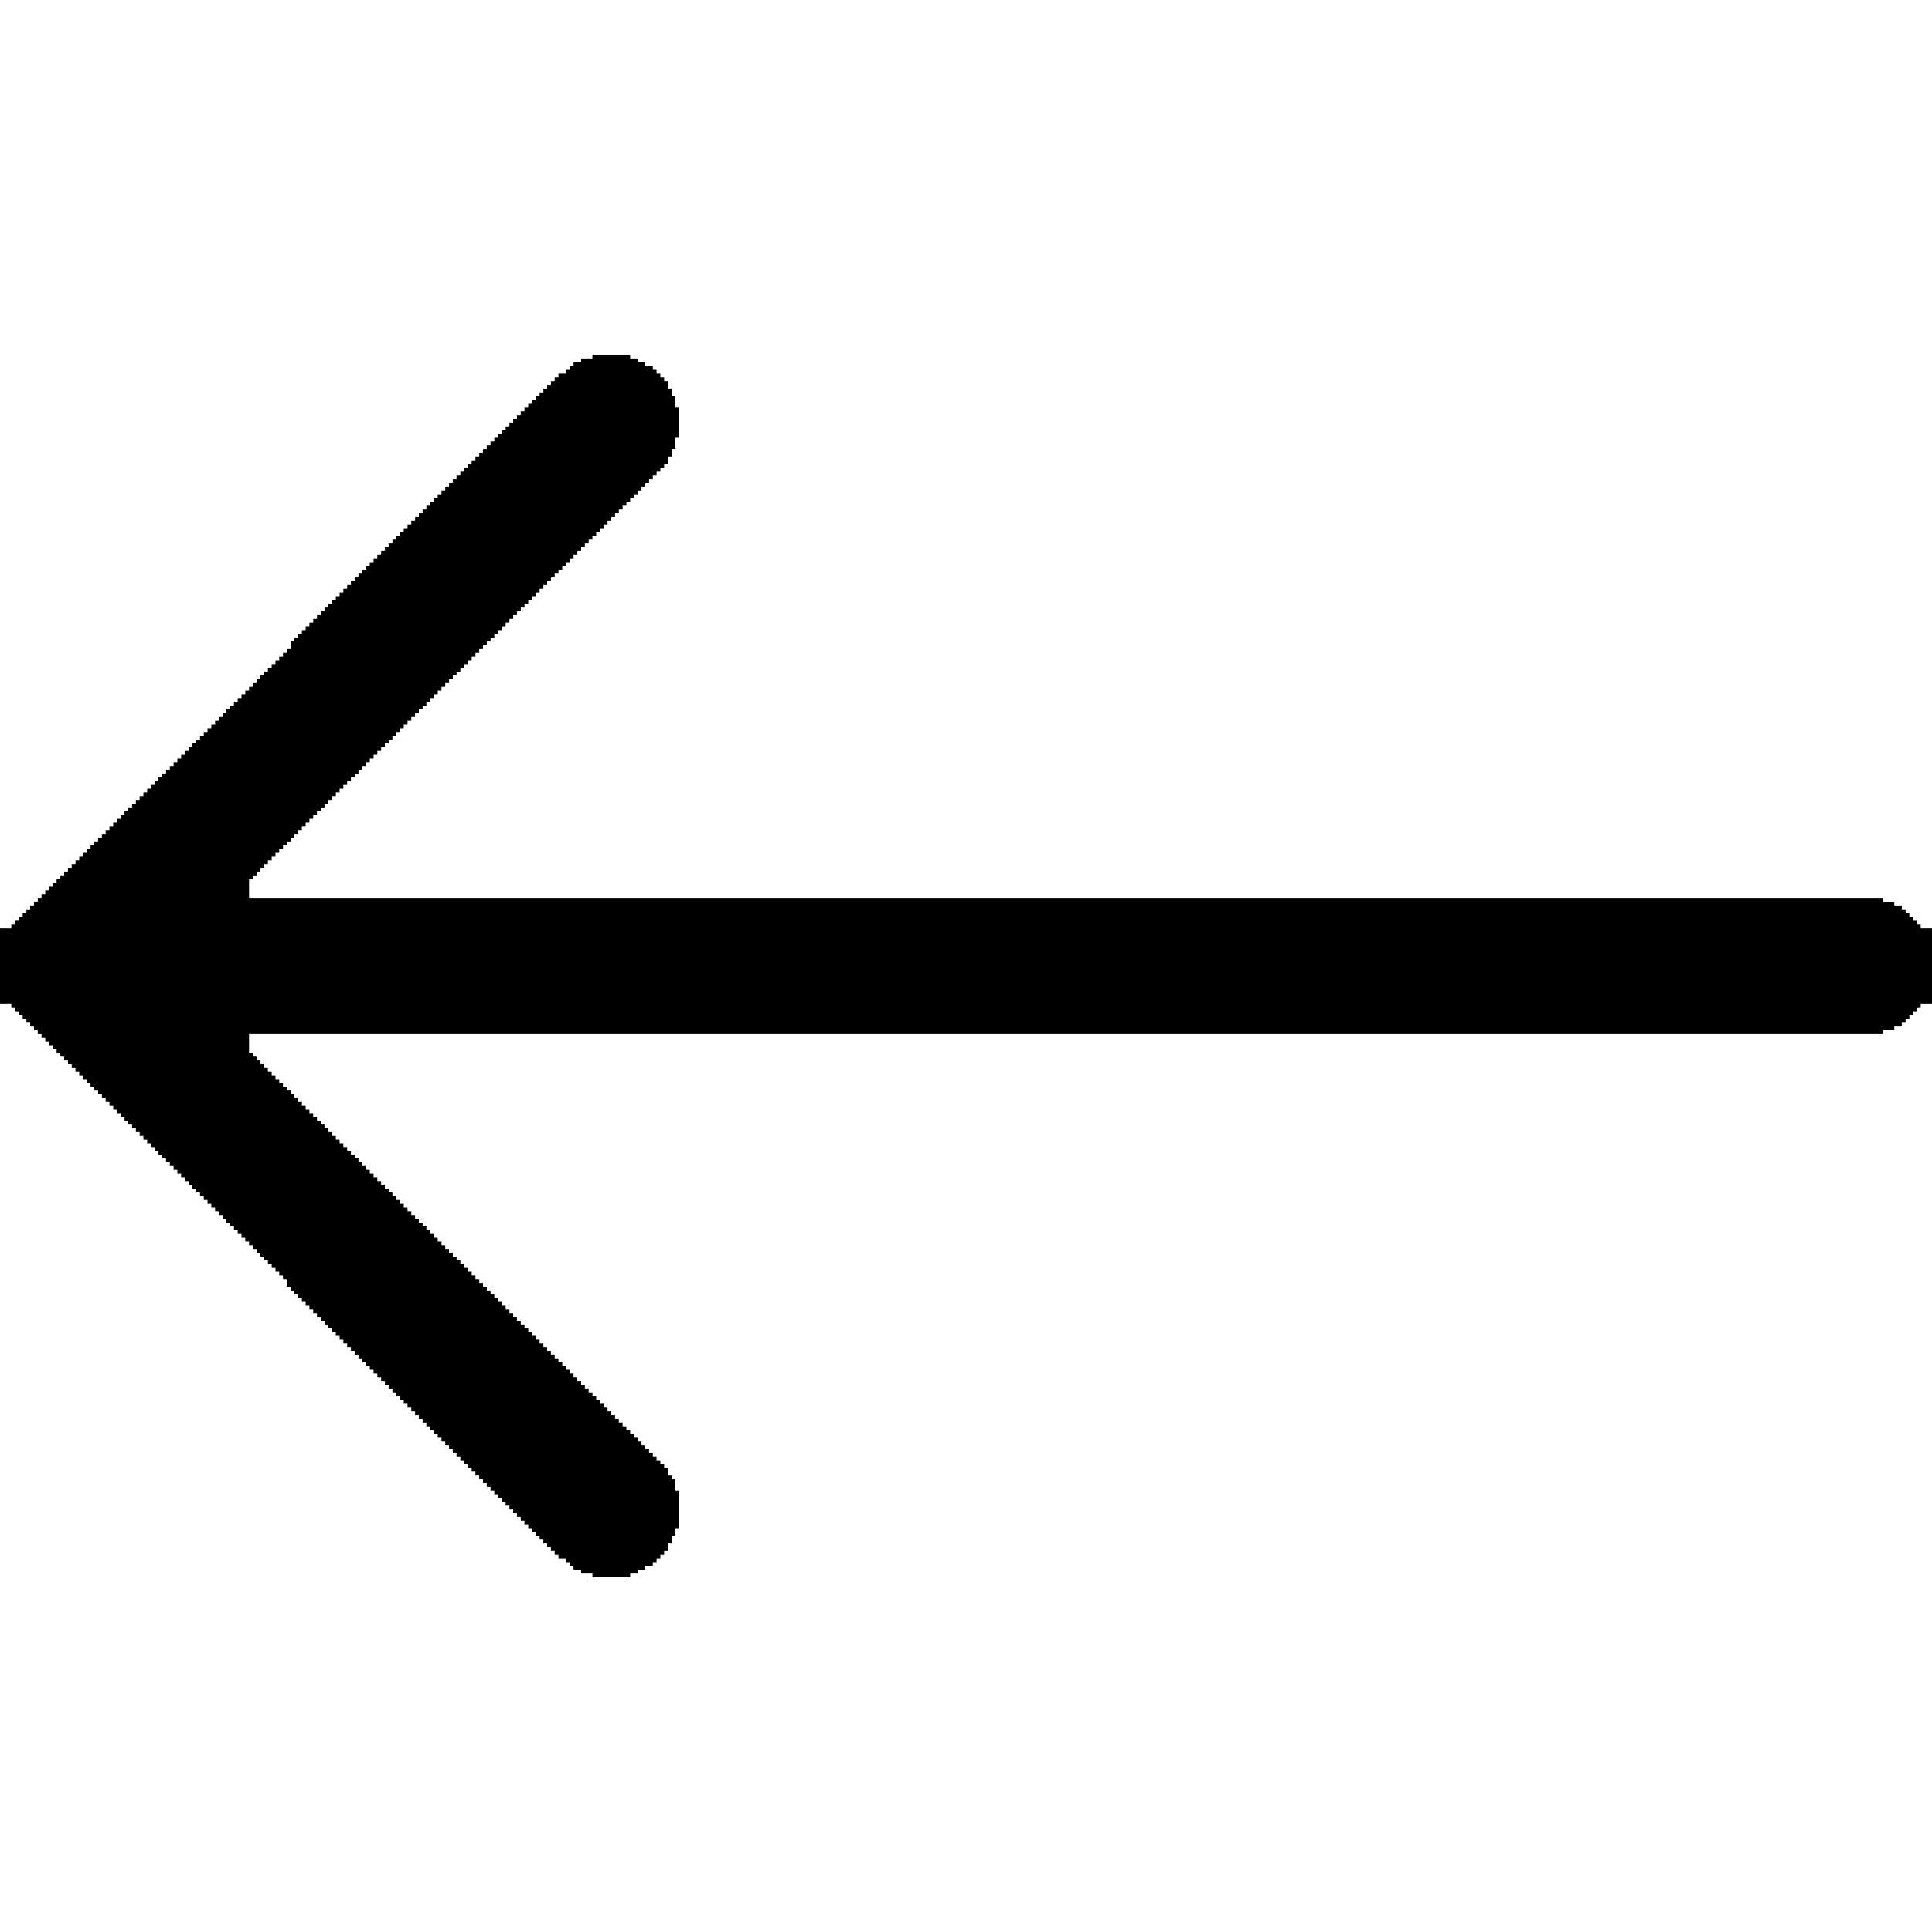
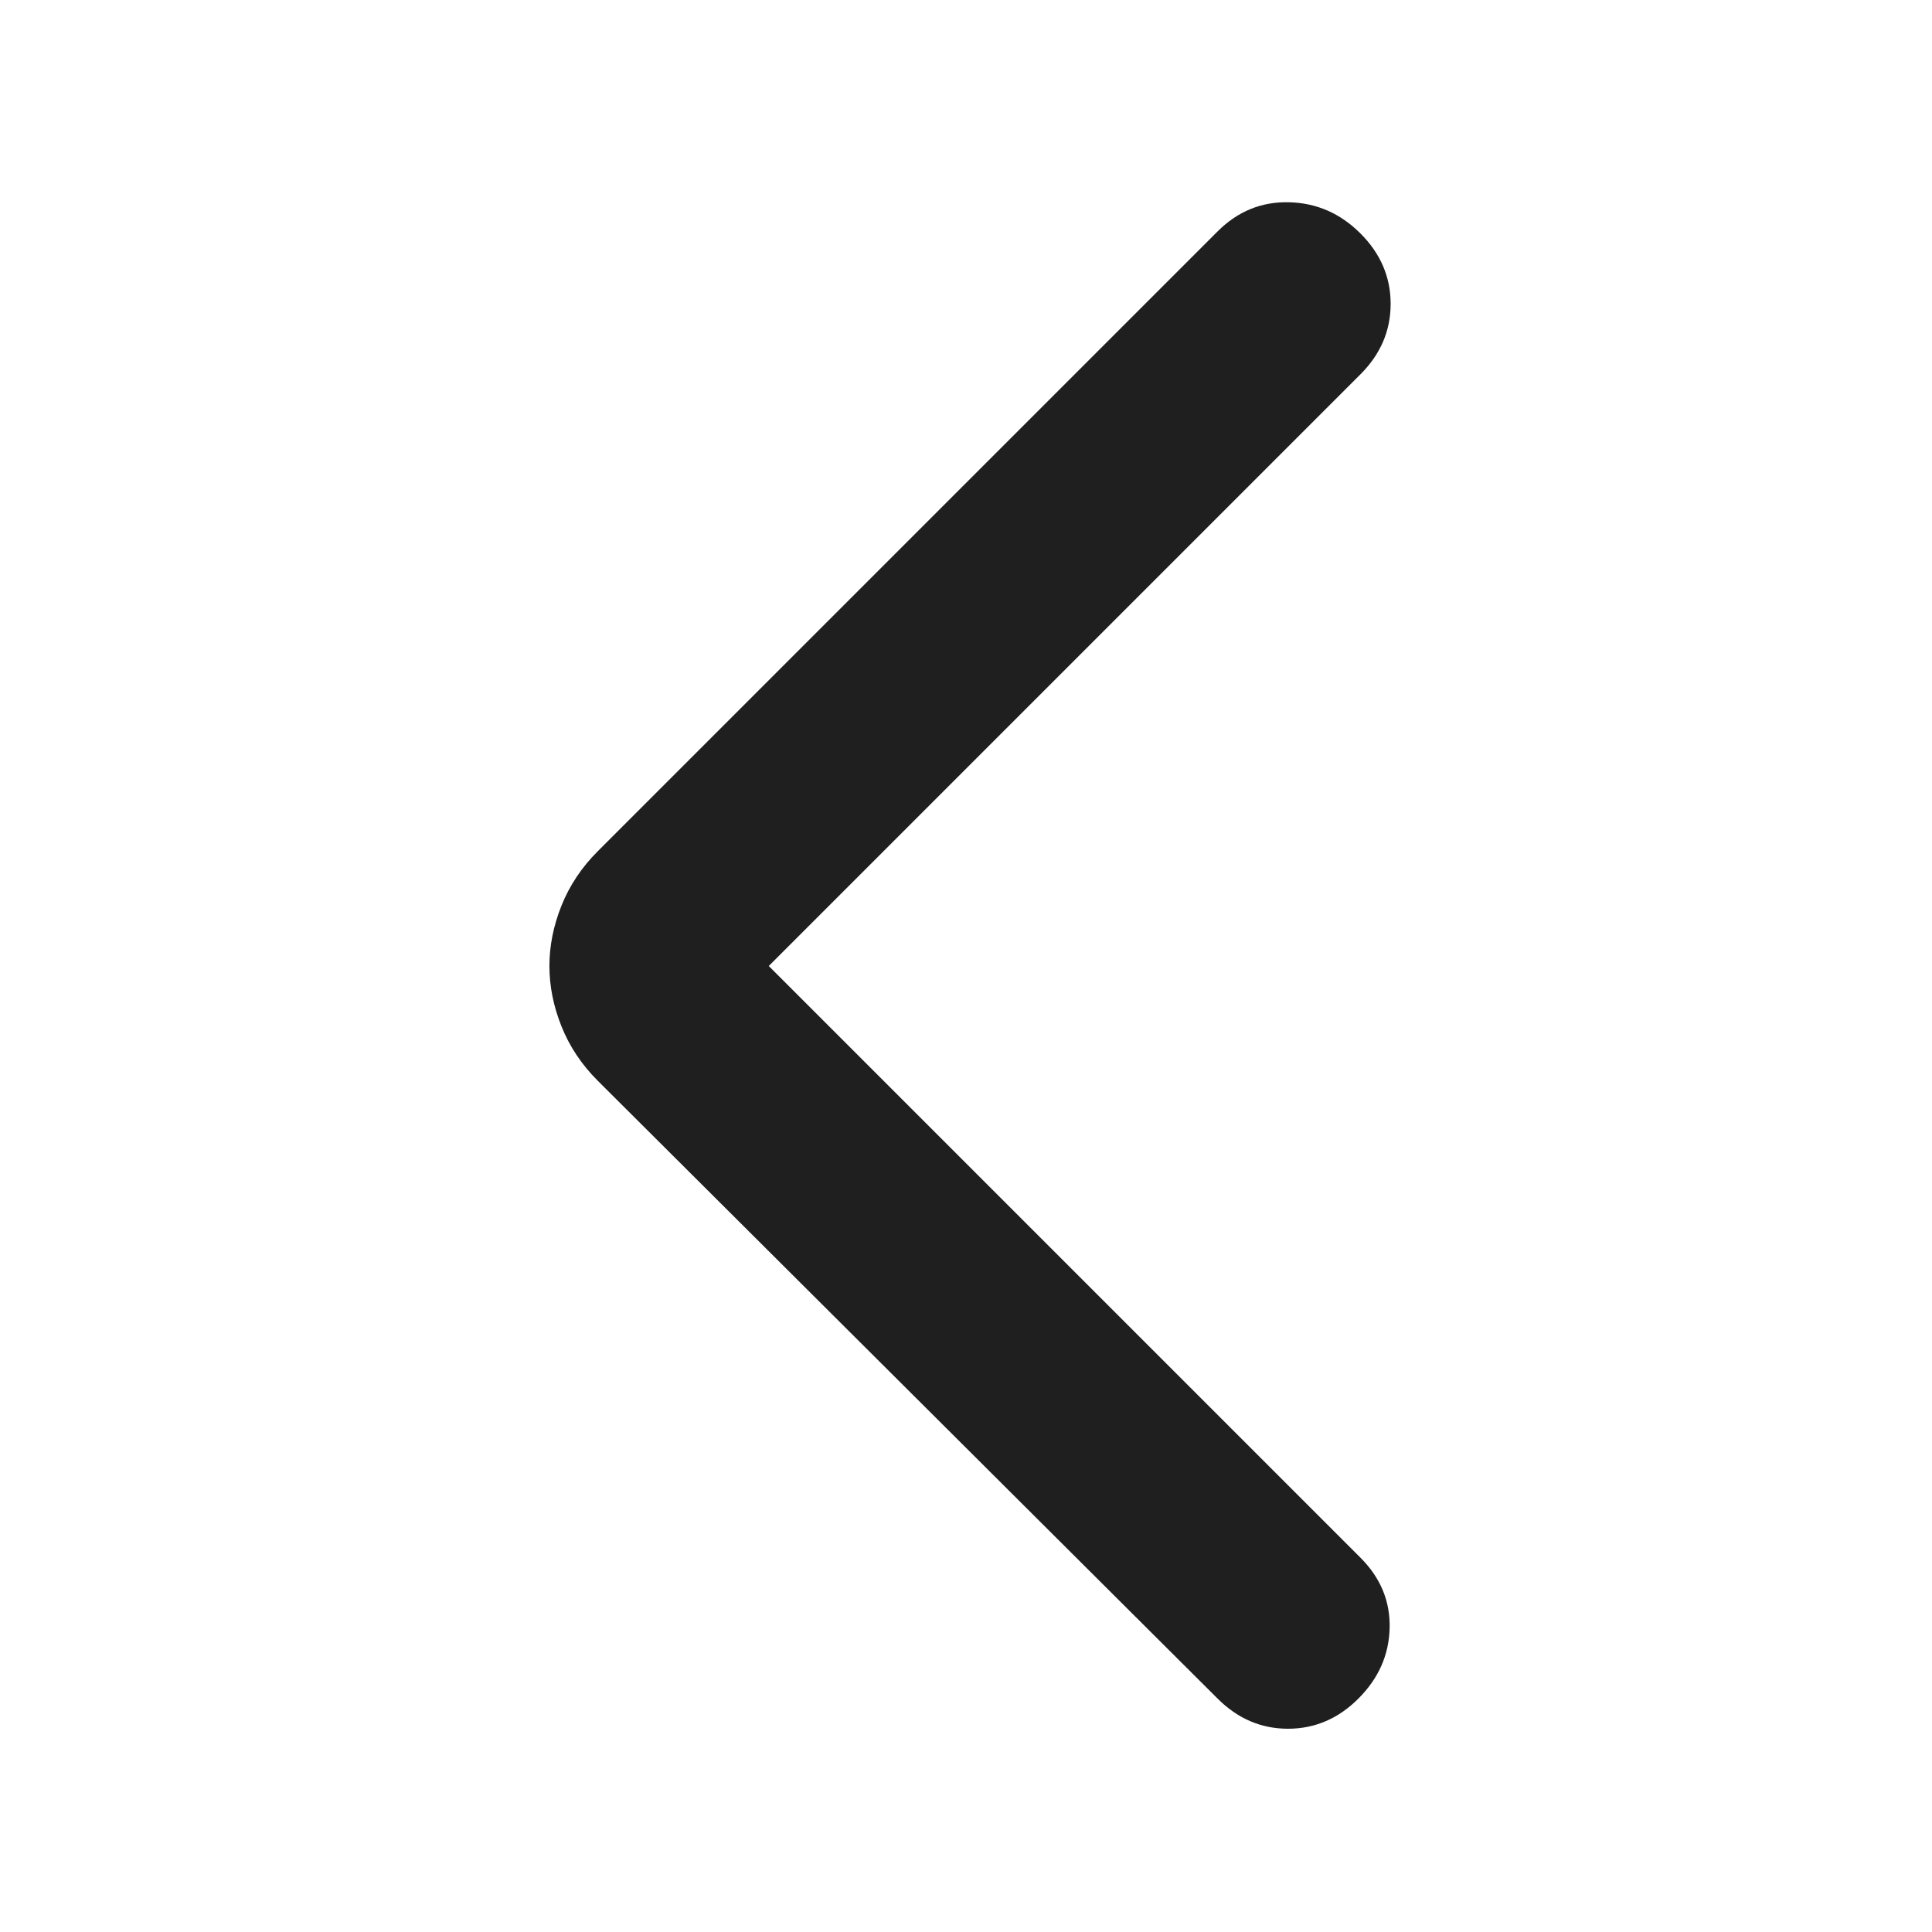
- <svg xmlns="http://www.w3.org/2000/svg" viewBox="0 0 512 512" width="512" height="512">
-   <path fill="#000" d="M157,94h10v1h-10zM154,95h15v1h-15zM152,96h19v1h-19zM151,97h22v1h-22zM150,98h24v1h-24zM148,99h27v1h-27zM147,100h29v1h-29zM146,101h31v1h-31zM145,102h32v1h-32zM144,103h34v1h-34zM143,104h35v1h-35zM142,105h37v1h-37zM141,106h38v1h-38zM140,107h39v1h-39zM139,108h41v1h-41zM138,109h42v1h-42zM137,110h43v1h-43zM136,111h44v1h-44zM135,112h45v1h-45zM134,113h46v1h-46zM133,114h47v1h-47zM132,115h48v1h-48zM131,116h48v1h-48zM130,117h49v1h-49zM129,118h50v1h-50zM128,119h50v1h-50zM127,120h51v1h-51zM126,121h51v1h-51zM125,122h52v1h-52zM124,123h52v1h-52zM123,124h52v1h-52zM122,125h52v1h-52zM121,126h52v1h-52zM120,127h52v1h-52zM119,128h52v1h-52zM118,129h52v1h-52zM117,130h52v1h-52zM116,131h52v1h-52zM115,132h52v1h-52zM114,133h52v1h-52zM113,134h52v1h-52zM112,135h52v1h-52zM111,136h52v1h-52zM110,137h52v1h-52zM109,138h52v1h-52zM108,139h52v1h-52zM107,140h52v1h-52zM106,141h52v1h-52zM105,142h52v1h-52zM104,143h52v1h-52zM103,144h52v1h-52zM102,145h52v1h-52zM101,146h52v1h-52zM100,147h52v1h-52zM99,148h52v1h-52zM98,149h52v1h-52zM97,150h52v1h-52zM96,151h52v1h-52zM95,152h52v1h-52zM94,153h52v1h-52zM93,154h52v1h-52zM92,155h52v1h-52zM91,156h52v1h-52zM90,157h52v1h-52zM89,158h52v1h-52zM88,159h52v1h-52zM87,160h52v1h-52zM86,161h52v1h-52zM85,162h52v1h-52zM84,163h52v1h-52zM83,164h52v1h-52zM82,165h52v1h-52zM81,166h52v1h-52zM80,167h52v1h-52zM79,168h52v1h-52zM78,169h52v1h-52zM77,170h52v1h-52zM77,171h51v1h-51zM76,172h51v1h-51zM75,173h51v1h-51zM74,174h51v1h-51zM73,175h51v1h-51zM72,176h51v1h-51zM71,177h51v1h-51zM70,178h51v1h-51zM69,179h51v1h-51zM68,180h51v1h-51zM67,181h51v1h-51zM66,182h51v1h-51zM65,183h51v1h-51zM64,184h51v1h-51zM63,185h51v1h-51zM62,186h51v1h-51zM61,187h51v1h-51zM60,188h51v1h-51zM59,189h51v1h-51zM58,190h51v1h-51zM57,191h51v1h-51zM56,192h51v1h-51zM55,193h51v1h-51zM54,194h51v1h-51zM53,195h51v1h-51zM52,196h51v1h-51zM51,197h51v1h-51zM50,198h51v1h-51zM49,199h51v1h-51zM48,200h51v1h-51zM47,201h51v1h-51zM46,202h51v1h-51zM45,203h51v1h-51zM44,204h51v1h-51zM43,205h51v1h-51zM42,206h51v1h-51zM41,207h51v1h-51zM40,208h51v1h-51zM39,209h51v1h-51zM38,210h51v1h-51zM37,211h51v1h-51zM36,212h51v1h-51zM35,213h51v1h-51zM34,214h51v1h-51zM33,215h51v1h-51zM32,216h51v1h-51zM31,217h51v1h-51zM30,218h51v1h-51zM29,219h51v1h-51zM28,220h51v1h-51zM27,221h51v1h-51zM26,222h51v1h-51zM25,223h51v1h-51zM24,224h51v1h-51zM23,225h51v1h-51zM22,226h51v1h-51zM21,227h51v1h-51zM20,228h51v1h-51zM19,229h51v1h-51zM18,230h51v1h-51zM17,231h51v1h-51zM16,232h51v1h-51zM15,233h51v1h-51zM14,234h52v1h-52zM13,235h53v1h-53zM12,236h54v1h-54zM11,237h55v1h-55zM10,238h489v1h-489zM9,239h493v1h-493zM8,240h496v1h-496zM7,241h498v1h-498zM6,242h500v1h-500zM5,243h502v1h-502zM4,244h504v1h-504zM3,245h506v1h-506zM0,246h512v1h-512zM0,247h512v1h-512zM0,248h512v1h-512zM0,249h512v1h-512zM0,250h512v1h-512zM0,251h512v1h-512zM0,252h512v1h-512zM0,253h512v1h-512zM0,254h512v1h-512zM0,255h512v1h-512zM0,256h512v1h-512zM0,257h512v1h-512zM0,258h512v1h-512zM0,259h512v1h-512zM0,260h512v1h-512zM0,261h512v1h-512zM0,262h512v1h-512zM0,263h512v1h-512zM0,264h512v1h-512zM0,265h512v1h-512zM3,266h506v1h-506zM4,267h504v1h-504zM5,268h502v1h-502zM6,269h500v1h-500zM7,270h498v1h-498zM8,271h496v1h-496zM9,272h493v1h-493zM10,273h489v1h-489zM11,274h55v1h-55zM12,275h54v1h-54zM13,276h53v1h-53zM14,277h52v1h-52zM15,278h51v1h-51zM16,279h51v1h-51zM17,280h51v1h-51zM18,281h51v1h-51zM19,282h51v1h-51zM20,283h51v1h-51zM21,284h51v1h-51zM22,285h51v1h-51zM23,286h51v1h-51zM24,287h51v1h-51zM25,288h51v1h-51zM26,289h51v1h-51zM27,290h51v1h-51zM28,291h51v1h-51zM29,292h51v1h-51zM30,293h51v1h-51zM31,294h51v1h-51zM32,295h51v1h-51zM33,296h51v1h-51zM34,297h51v1h-51zM35,298h51v1h-51zM36,299h51v1h-51zM37,300h51v1h-51zM38,301h51v1h-51zM39,302h51v1h-51zM40,303h51v1h-51zM41,304h51v1h-51zM42,305h51v1h-51zM43,306h51v1h-51zM44,307h51v1h-51zM45,308h51v1h-51zM46,309h51v1h-51zM47,310h51v1h-51zM48,311h51v1h-51zM49,312h51v1h-51zM50,313h51v1h-51zM51,314h51v1h-51zM52,315h51v1h-51zM53,316h51v1h-51zM54,317h51v1h-51zM55,318h51v1h-51zM56,319h51v1h-51zM57,320h51v1h-51zM58,321h51v1h-51zM59,322h51v1h-51zM60,323h51v1h-51zM61,324h51v1h-51zM62,325h51v1h-51zM63,326h51v1h-51zM64,327h51v1h-51zM65,328h51v1h-51zM66,329h51v1h-51zM67,330h51v1h-51zM68,331h51v1h-51zM69,332h51v1h-51zM70,333h51v1h-51zM71,334h51v1h-51zM72,335h51v1h-51zM73,336h51v1h-51zM74,337h51v1h-51zM75,338h51v1h-51zM76,339h51v1h-51zM76,340h52v1h-52zM77,341h52v1h-52zM78,342h52v1h-52zM79,343h52v1h-52zM80,344h52v1h-52zM81,345h52v1h-52zM82,346h52v1h-52zM83,347h52v1h-52zM84,348h52v1h-52zM85,349h52v1h-52zM86,350h52v1h-52zM87,351h52v1h-52zM88,352h52v1h-52zM89,353h52v1h-52zM90,354h52v1h-52zM91,355h52v1h-52zM92,356h52v1h-52zM93,357h52v1h-52zM94,358h52v1h-52zM95,359h52v1h-52zM96,360h52v1h-52zM97,361h52v1h-52zM98,362h52v1h-52zM99,363h52v1h-52zM100,364h52v1h-52zM101,365h52v1h-52zM102,366h52v1h-52zM103,367h52v1h-52zM104,368h52v1h-52zM105,369h52v1h-52zM106,370h52v1h-52zM107,371h52v1h-52zM108,372h52v1h-52zM109,373h52v1h-52zM110,374h52v1h-52zM111,375h52v1h-52zM112,376h52v1h-52zM113,377h52v1h-52zM114,378h52v1h-52zM115,379h52v1h-52zM116,380h52v1h-52zM117,381h52v1h-52zM118,382h52v1h-52zM119,383h52v1h-52zM120,384h52v1h-52zM121,385h52v1h-52zM122,386h52v1h-52zM123,387h52v1h-52zM124,388h52v1h-52zM125,389h52v1h-52zM126,390h51v1h-51zM127,391h51v1h-51zM128,392h51v1h-51zM129,393h50v1h-50zM130,394h49v1h-49zM131,395h49v1h-49zM132,396h48v1h-48zM133,397h47v1h-47zM134,398h46v1h-46zM135,399h45v1h-45zM136,400h44v1h-44zM137,401h43v1h-43zM138,402h42v1h-42zM139,403h41v1h-41zM140,404h40v1h-40zM141,405h38v1h-38zM142,406h37v1h-37zM143,407h35v1h-35zM144,408h34v1h-34zM145,409h32v1h-32zM146,410h31v1h-31zM147,411h29v1h-29zM148,412h27v1h-27zM150,413h24v1h-24zM151,414h22v1h-22zM152,415h19v1h-19zM154,416h15v1h-15zM157,417h10v1h-10z" />
+ <svg xmlns="http://www.w3.org/2000/svg" height="24px" viewBox="0 -960 960 960" width="24px" fill="#1f1f1f">
+   <path d="m382-480 294 294q15 15 14.5 35T675-116q-15 15-35 15t-35-15L297-423q-12-12-18-27t-6-30q0-15 6-30t18-27l308-308q15-15 35.5-14.5T676-844q15 15 15 35t-15 35L382-480Z" />
</svg>
